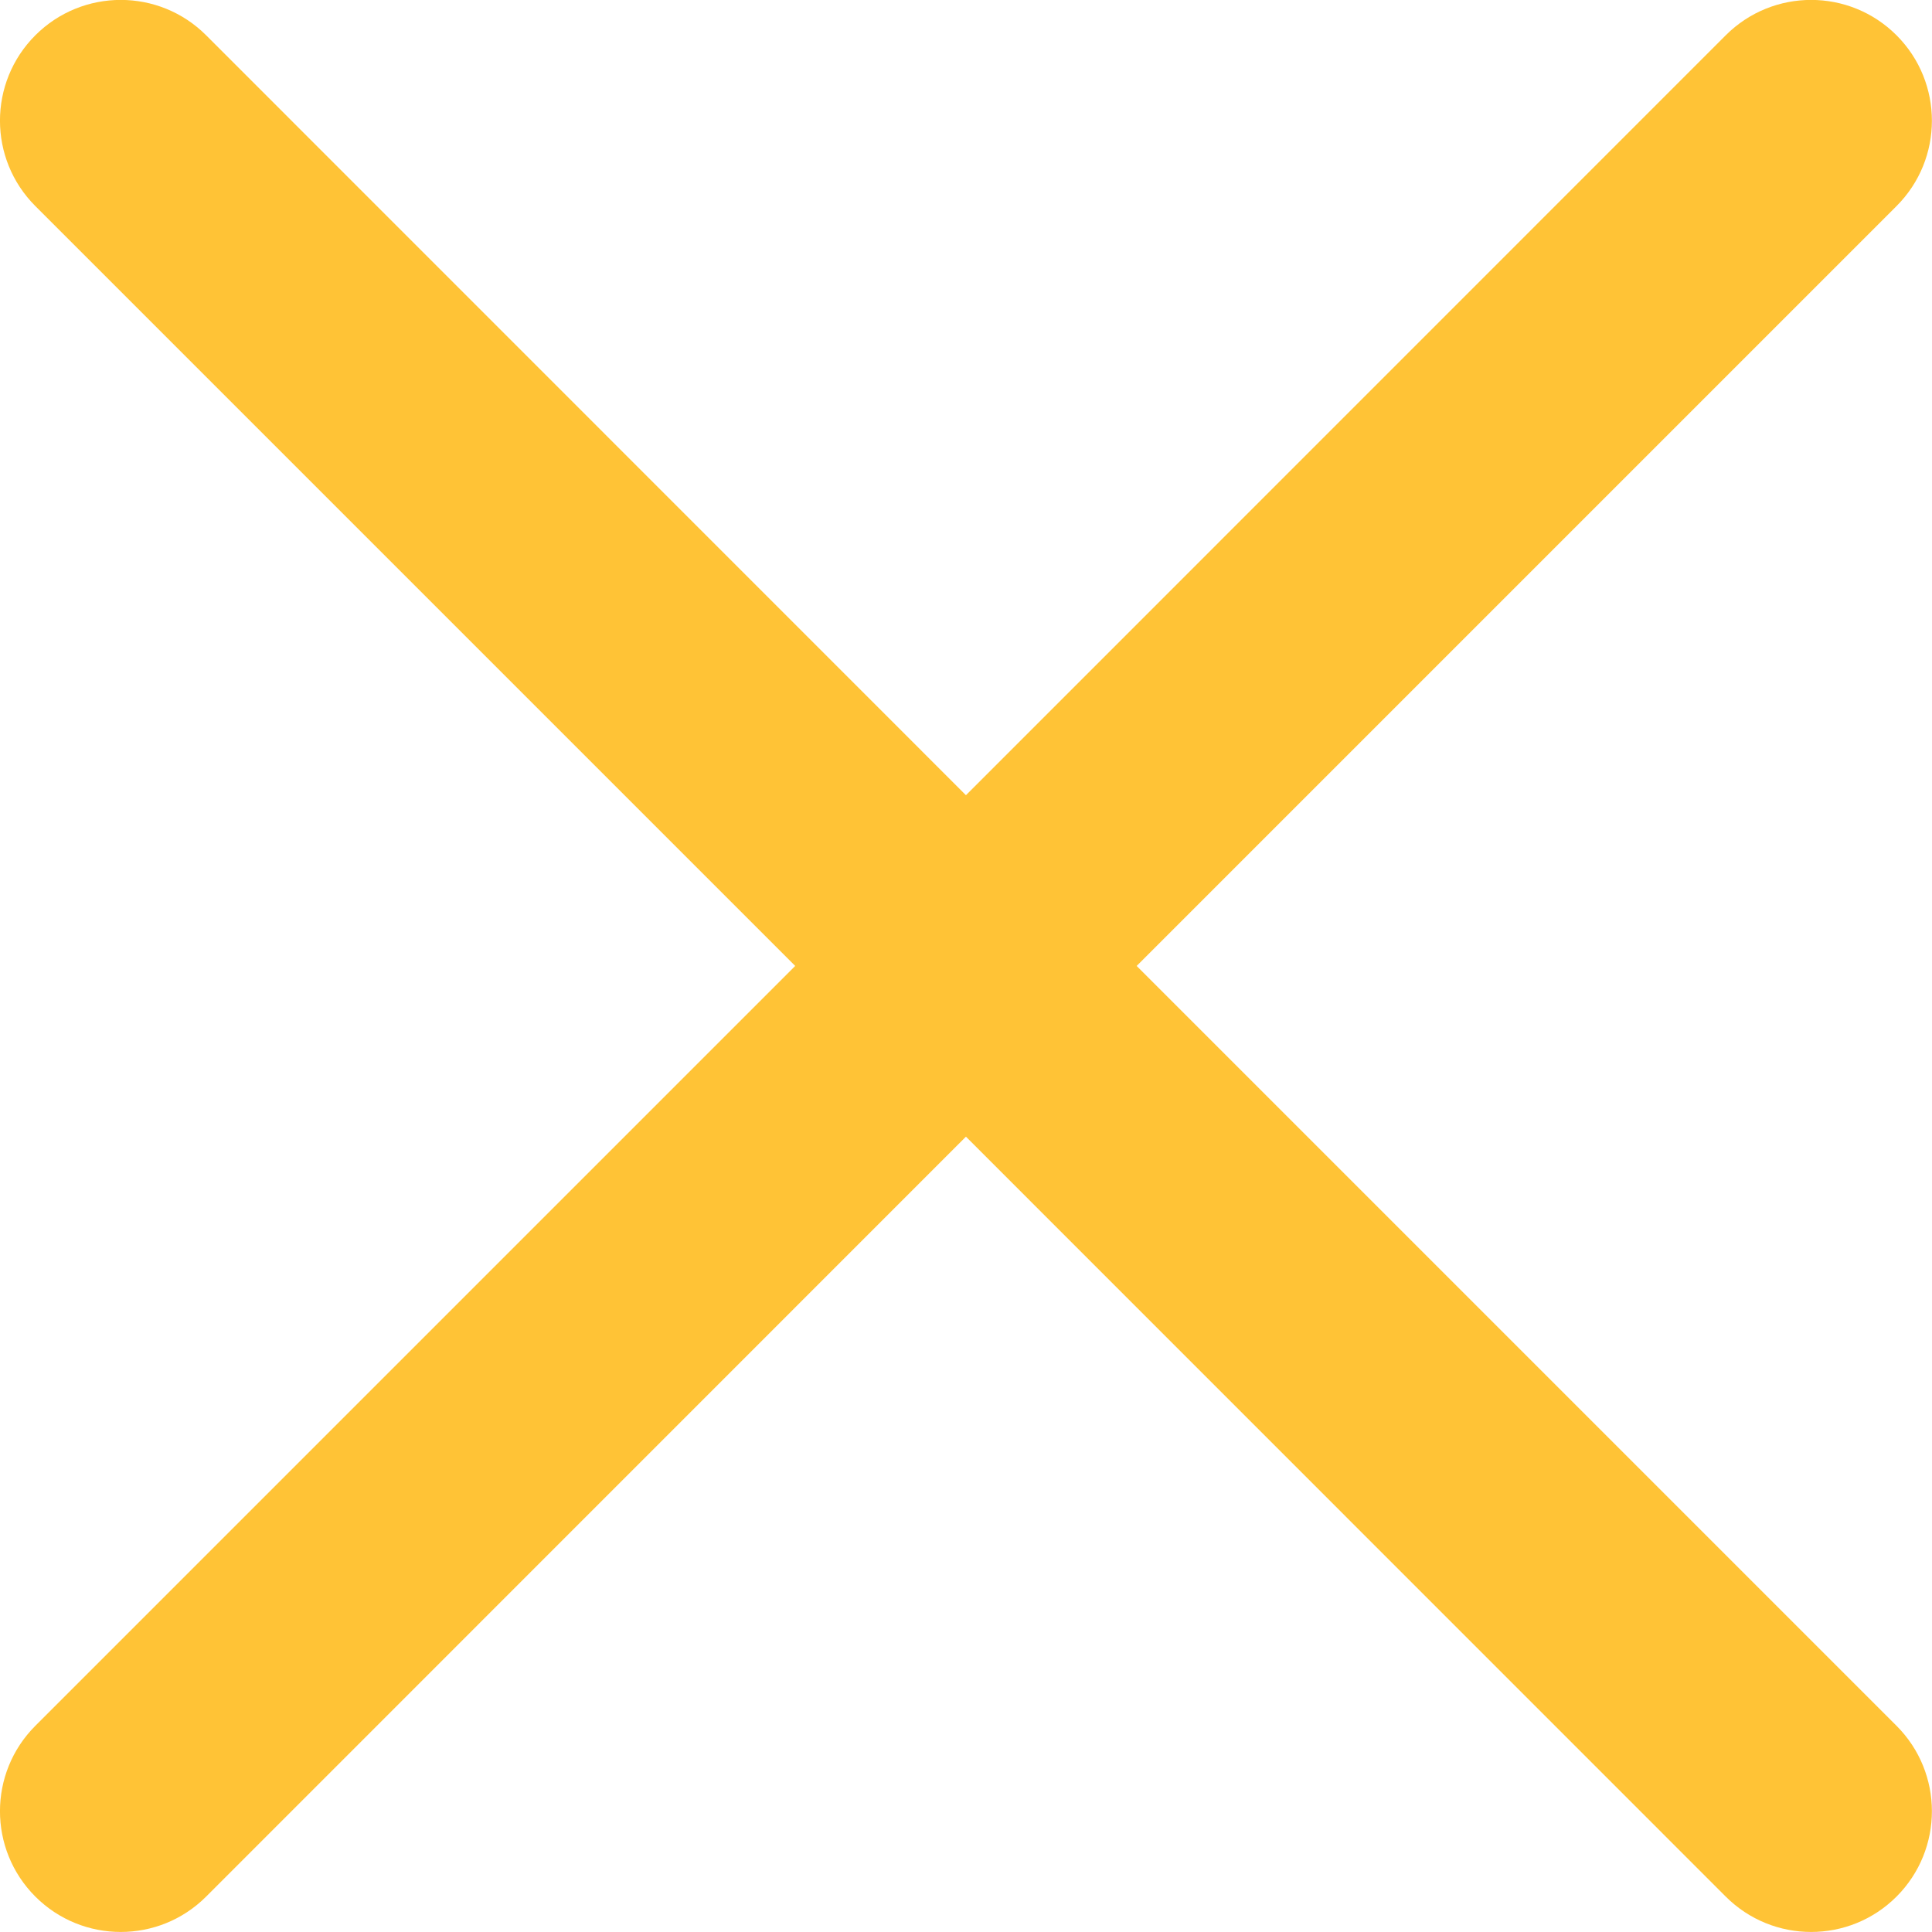
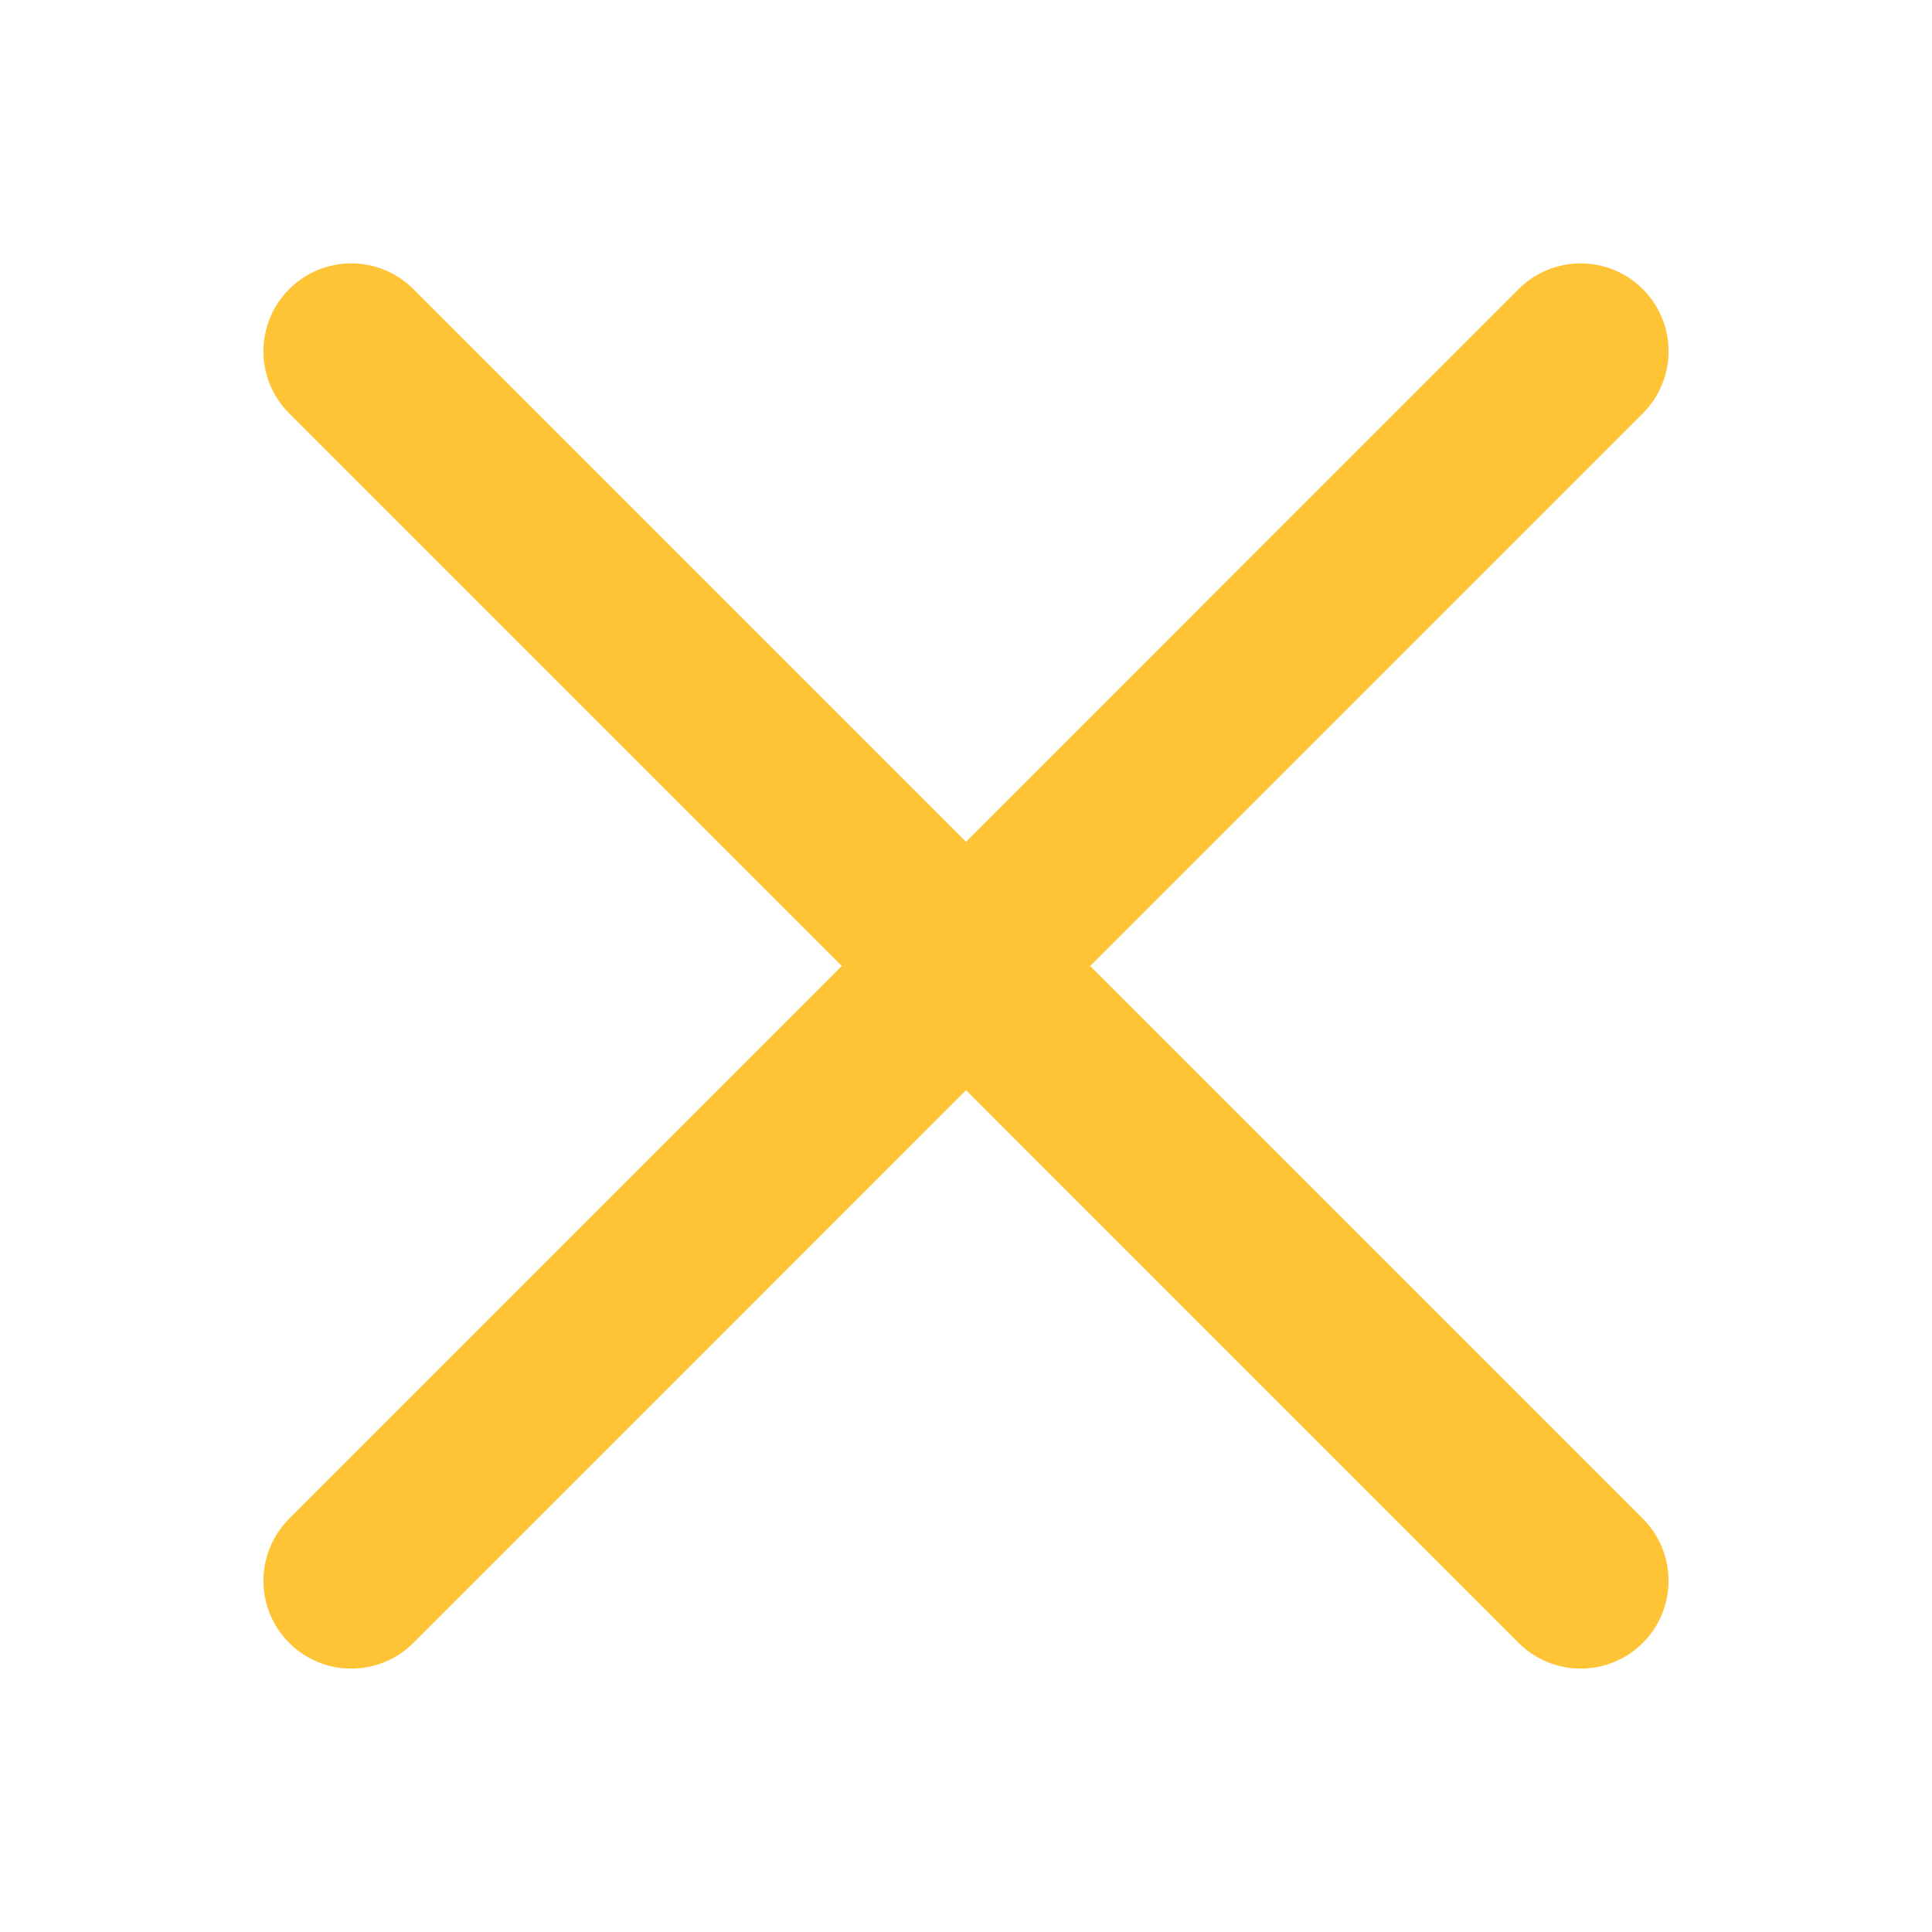
- <svg xmlns="http://www.w3.org/2000/svg" width="16" height="16.001" viewBox="0 0 16 16.001">
-   <path fill="#ffc336" d="M2997.414,700l6.293-6.293a1,1,0,0,0-1.414-1.415L2996,698.586l-6.293-6.294a1,1,0,0,0-1.414,1.415l6.293,6.293-6.293,6.293a1,1,0,0,0,1.414,1.415l6.293-6.294,6.293,6.294a1,1,0,0,0,1.414-1.415Z" transform="translate(-2988 -692)" />
+ <svg xmlns="http://www.w3.org/2000/svg" width="22" height="22" viewBox="0 0 22 22">
+   <path fill="#ffc336" d="M2997.414,700l6.293-6.293a1,1,0,0,0-1.414-1.415L2996,698.586l-6.293-6.294a1,1,0,0,0-1.414,1.415l6.293,6.293-6.293,6.293a1,1,0,0,0,1.414,1.415l6.293-6.294,6.293,6.294a1,1,0,0,0,1.414-1.415Z" transform="translate(-2985 -689)" />
</svg>
